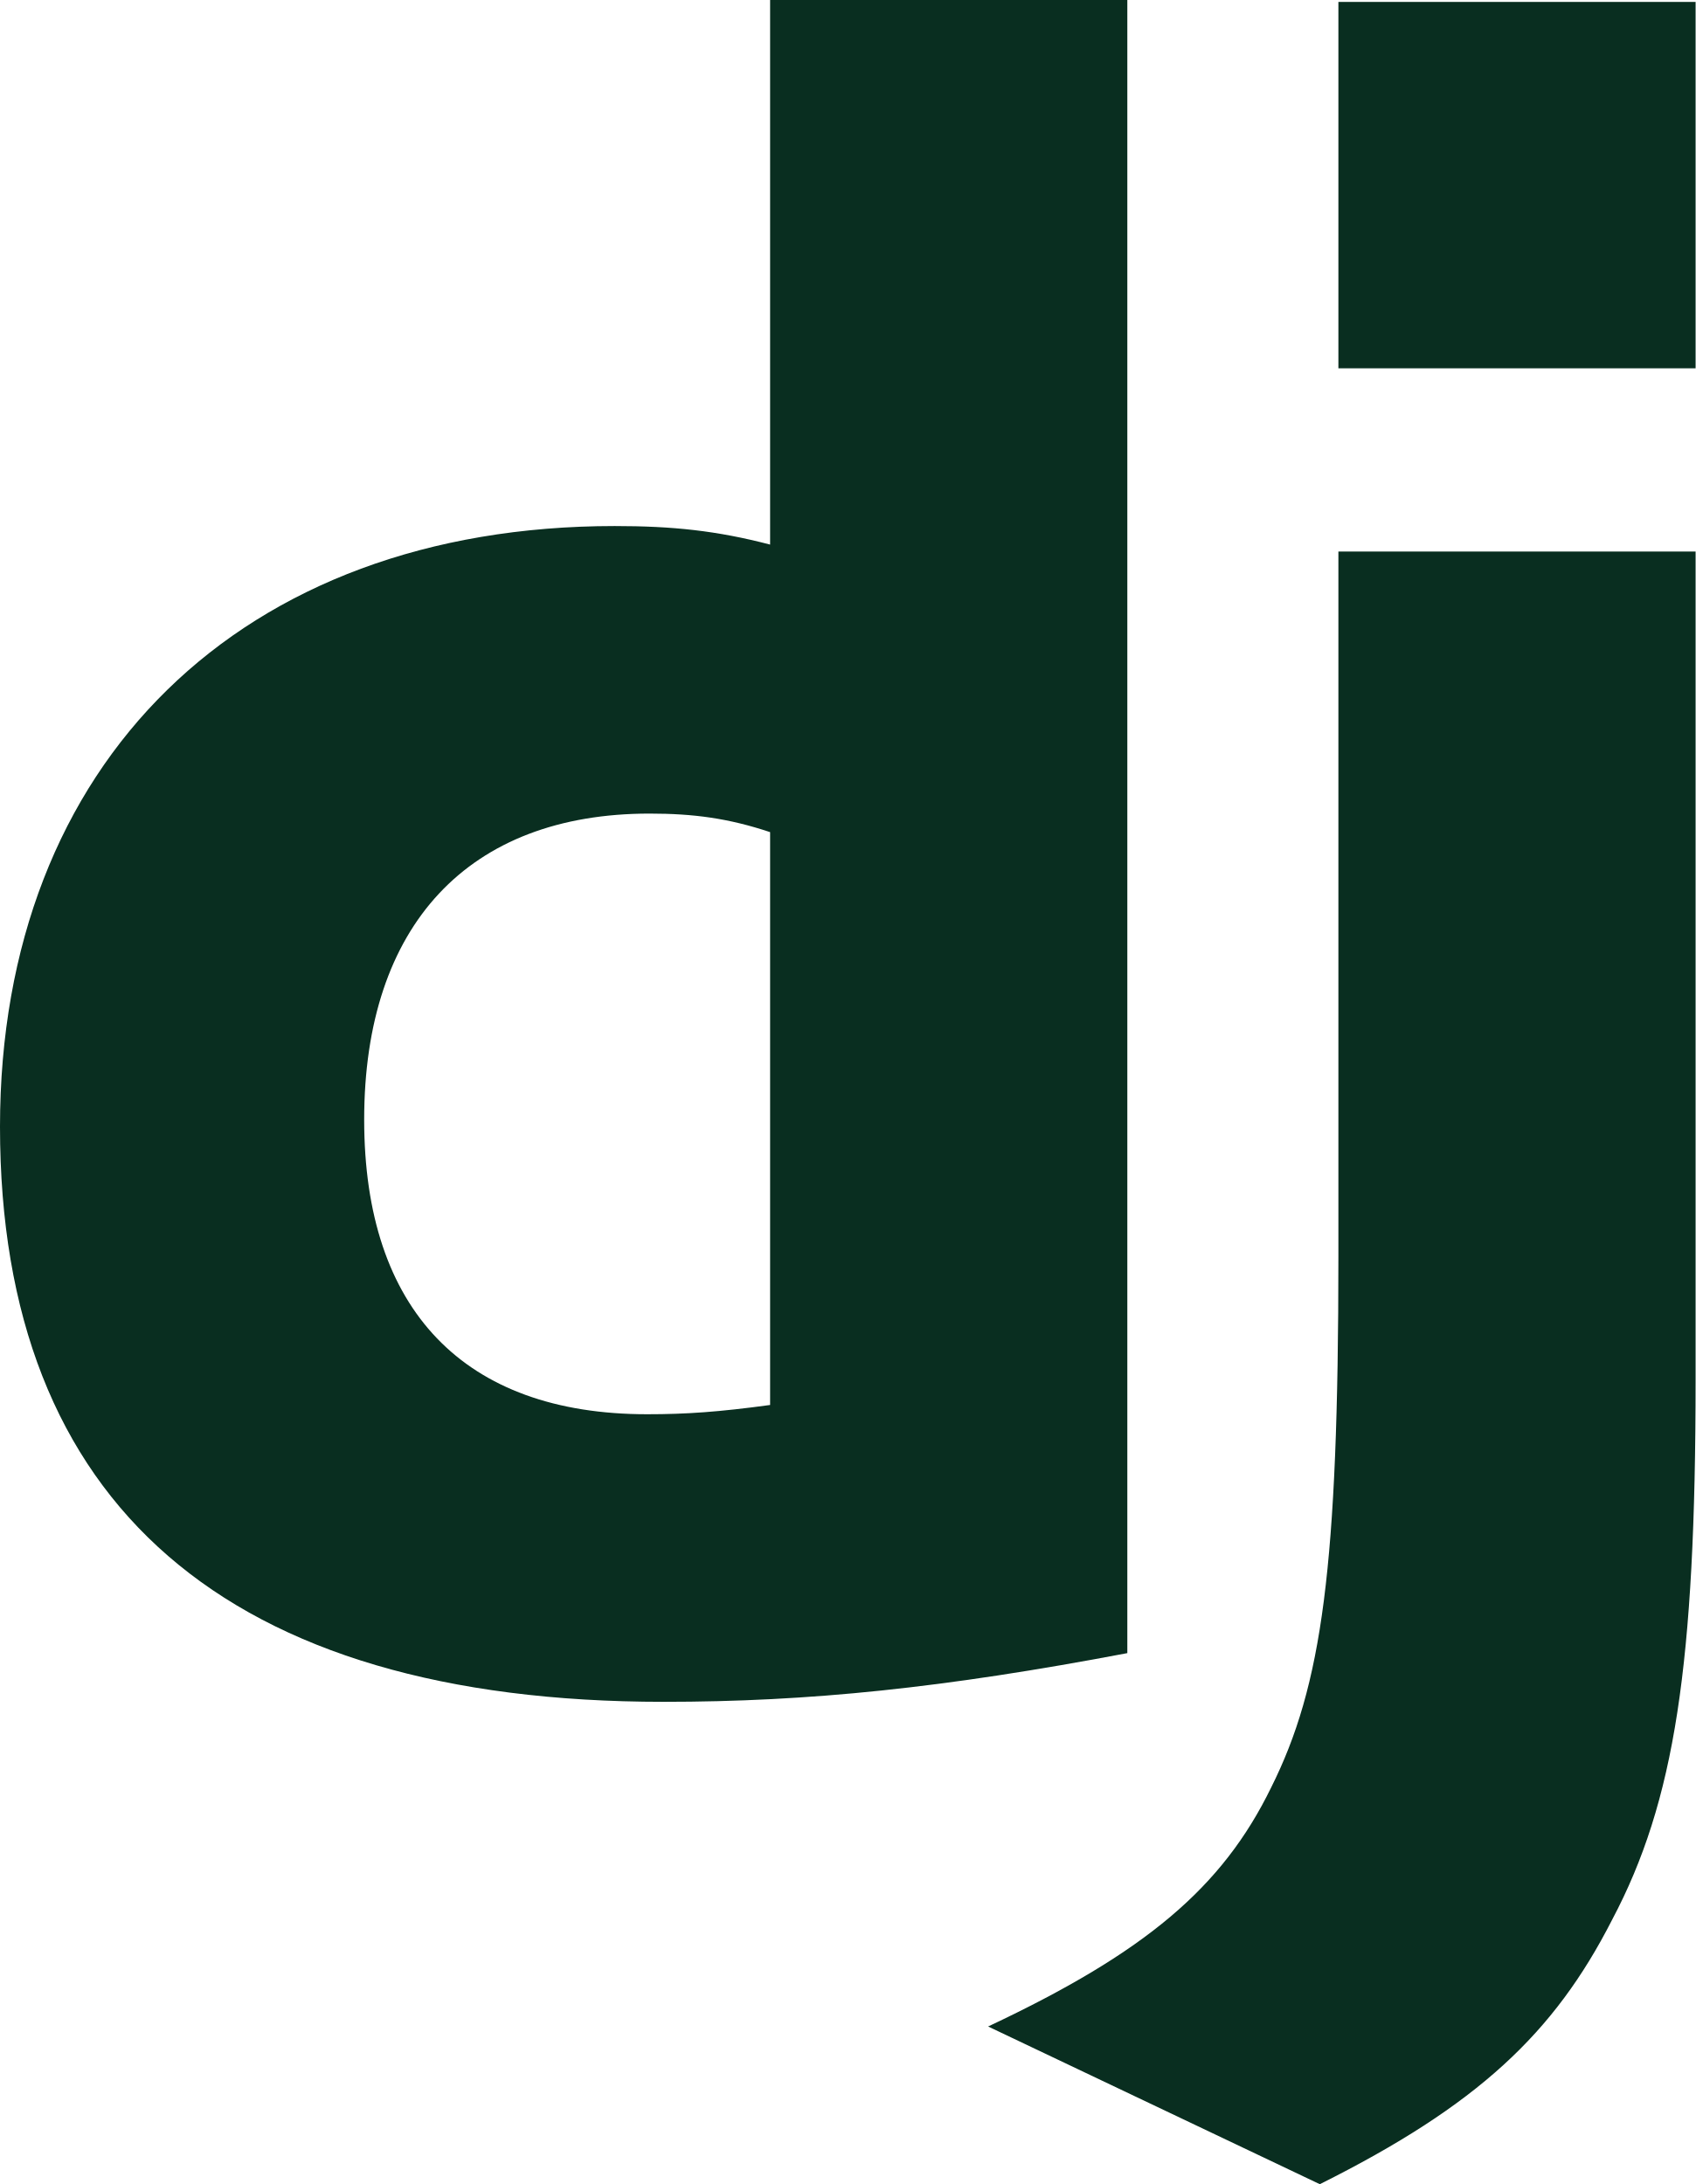
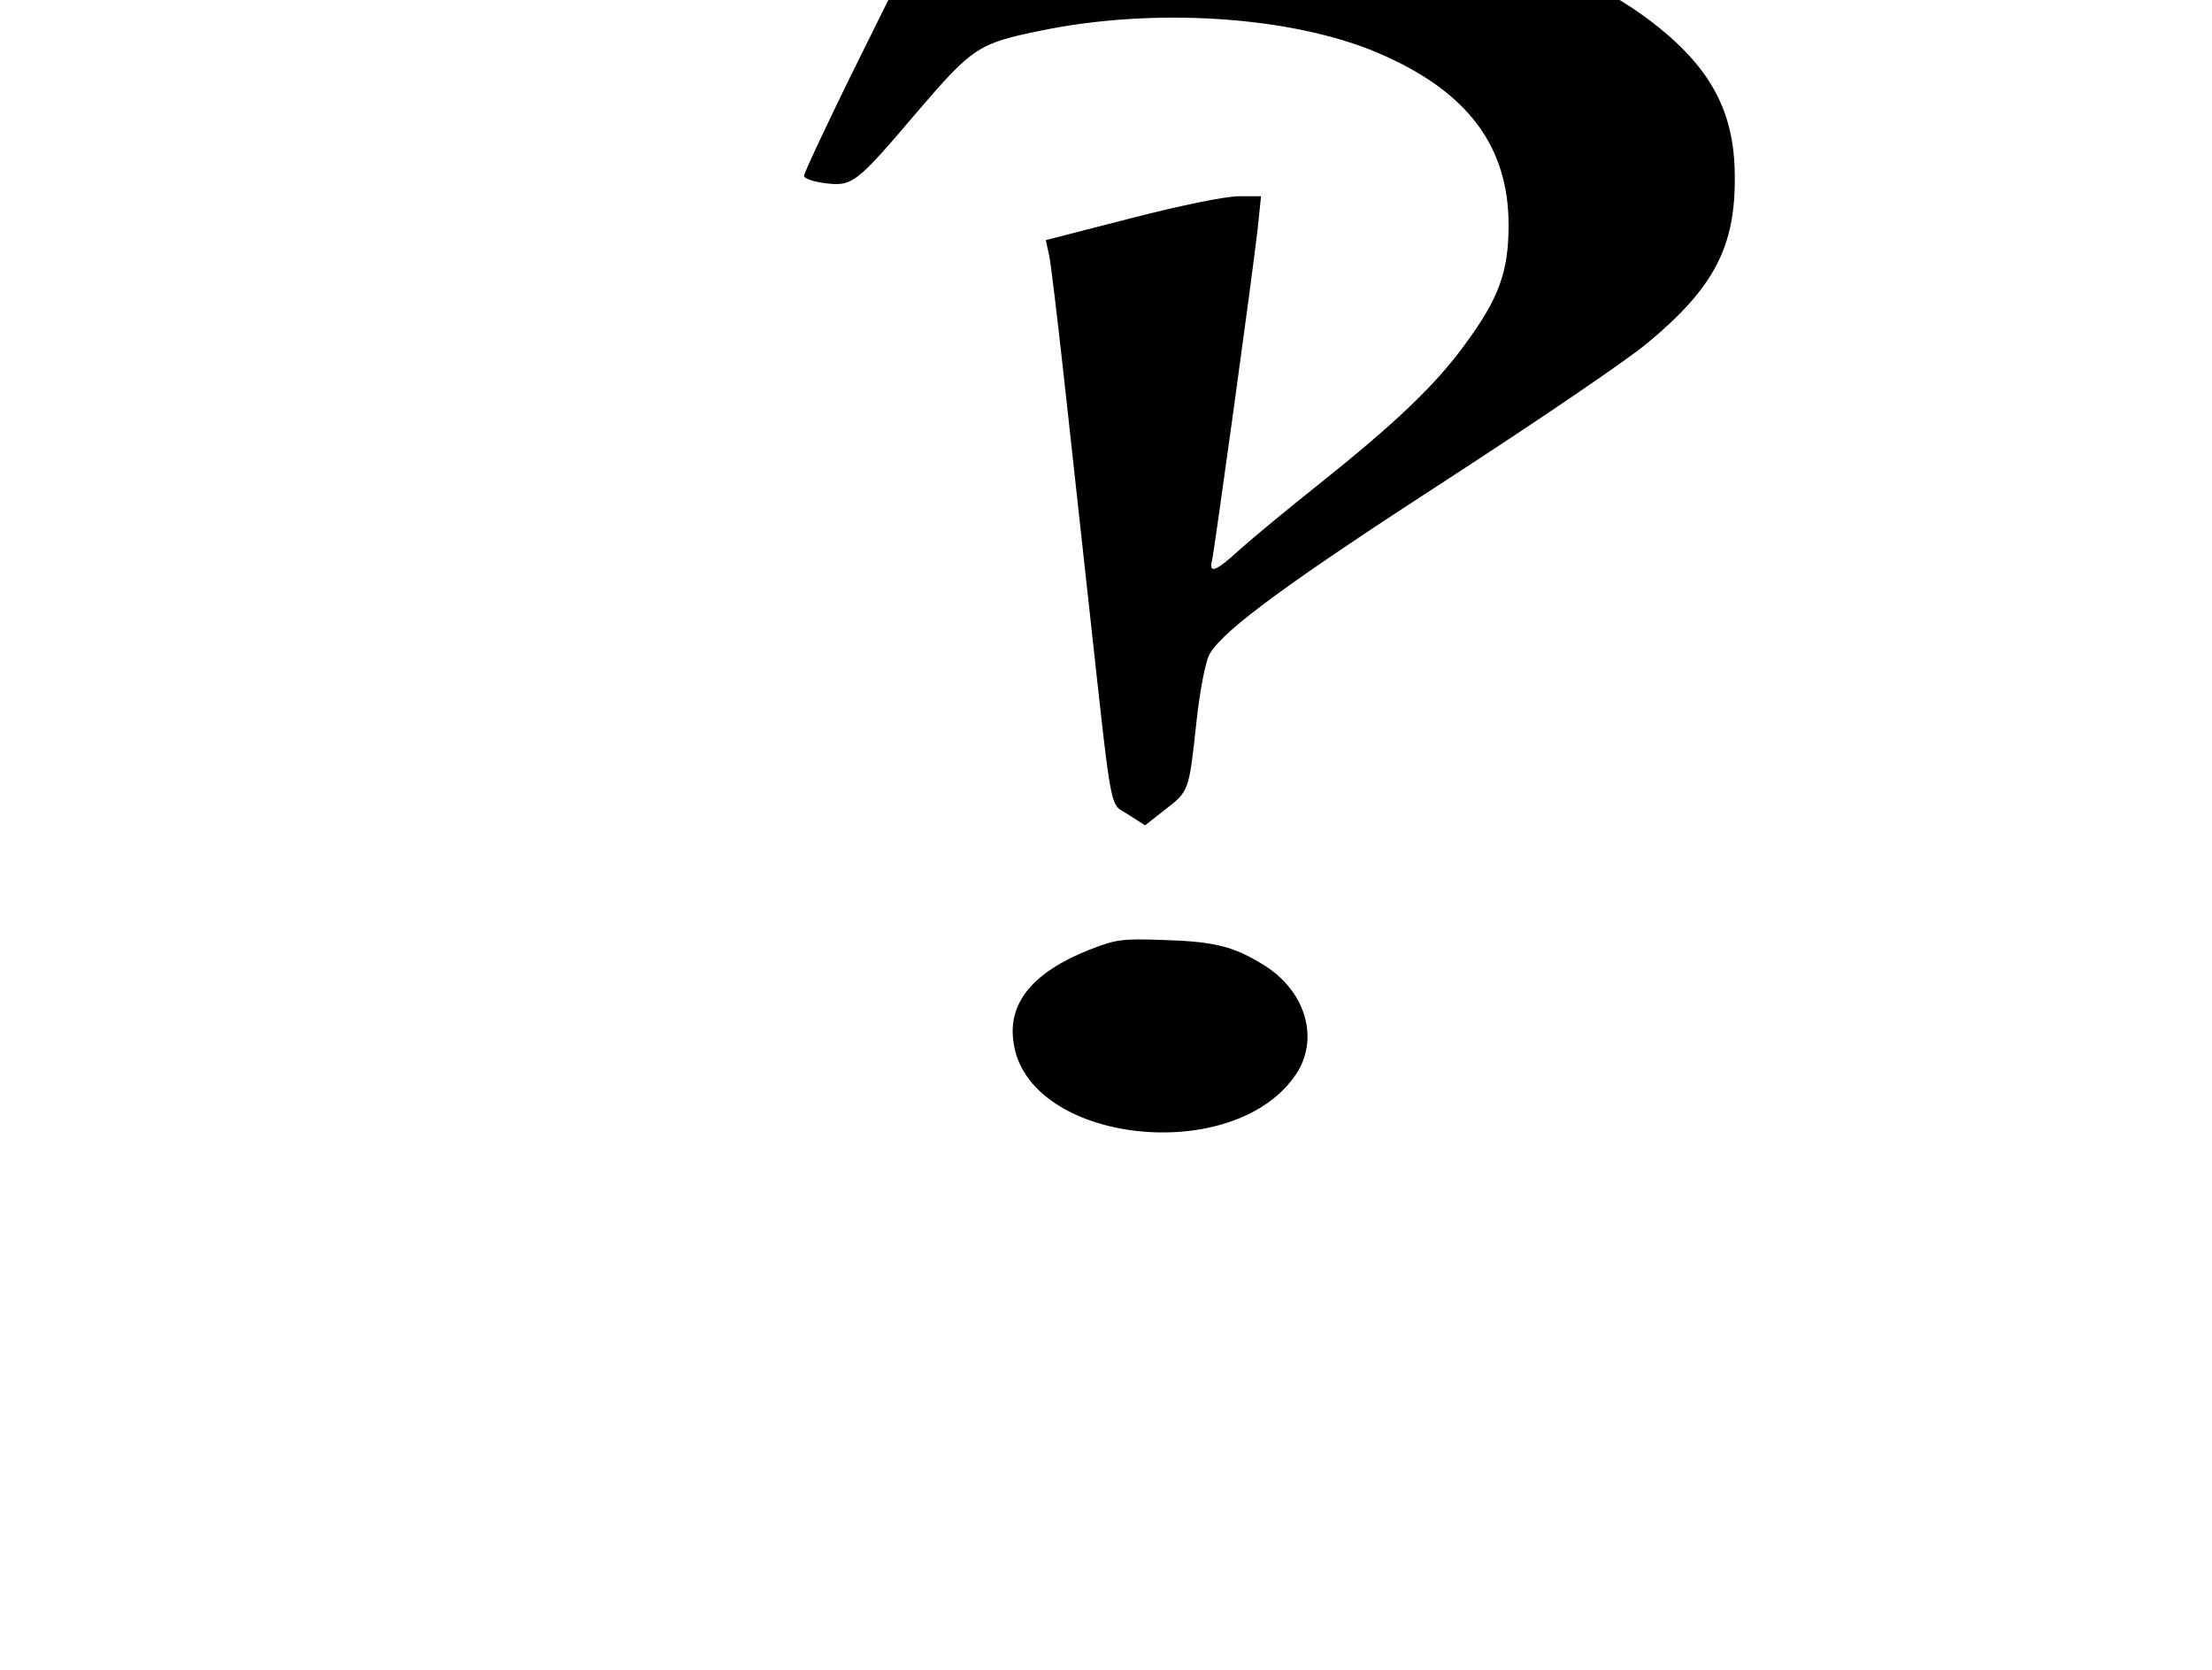
- <svg xmlns="http://www.w3.org/2000/svg" version="1.0" id="Layer_1" width="113.31" height="145.98" viewBox="0 0 113.31 145.98" overflow="visible" enable-background="new 0 0 436.505 152.503" xml:space="preserve">
-   <g>
-     <g>
-       <path fill="#092E20" d="M51.464,0h23.872v110.496c-12.246,2.325-21.237,3.255-31.002,3.255C15.191,113.75,0,100.576,0,75.308    c0-24.337,16.122-40.147,41.078-40.147c3.875,0,6.82,0.309,10.386,1.239V0z M51.464,55.62c-2.79-0.929-5.115-1.239-8.06-1.239    c-12.091,0-19.067,7.441-19.067,20.461c0,12.712,6.666,19.687,18.912,19.687c2.634,0,4.805-0.155,8.215-0.619V55.62z" />
-       <path fill="#092E20" d="M113.312,36.865v55.338c0,19.067-1.395,28.212-5.58,36.118c-3.876,7.597-8.992,12.401-19.532,17.672    l-22.167-10.541c10.541-4.96,15.656-9.299,18.911-15.967c3.411-6.82,4.497-14.726,4.497-35.497V36.865H113.312z M89.441,0.127    h23.871v24.492H89.441V0.127z" />
-     </g>
+ <svg xmlns="http://www.w3.org/2000/svg" version="1.0" width="575pt" height="434pt" viewBox="0 0 575 434" preserveAspectRatio="xMidYMid meet">
+   <g transform="translate(-100,350) scale(0.15,-0.1)" fill="#000000" stroke="none">
+     <path d="M2590 3701 c-110 -24 -206 -61 -297 -114 l-72 -42 -81 -245 c-44 -135 -80 -250 -80 -257 0 -7 16 -15 36 -19 48 -9 54 -2 160 185 96 168 106 178 213 211 199 62 438 38 588 -59 153 -99 224 -241 224 -446 0 -122 -17 -191 -76 -311 -52 -107 -122 -206 -254 -364 -53 -63 -114 -139 -135 -167 -41 -57 -55 -66 -49 -30 4 24 68 719 79 860 l6 87 -38 0 c-23 0 -99 -23 -187 -57 l-148 -57 6 -41 c3 -22 14 -161 25 -310 11 -148 31 -425 45 -615 40 -546 34 -495 67 -527 l29 -28 34 40 c42 49 42 46 55 228 6 82 16 163 24 180 26 63 138 186 417 457 155 151 309 308 341 349 115 143 152 250 151 431 0 178 -46 297 -160 421 -97 104 -235 184 -398 230 -114 32 -401 37 -525 10z" />
+     <path d="M2555 1032 c-98 -58 -142 -138 -132 -240 23 -264 383 -325 490 -83 40 91 17 213 -54 281 -53 50 -87 63 -174 67 -74 4 -84 2 -130 -25z" />
  </g>
</svg>
